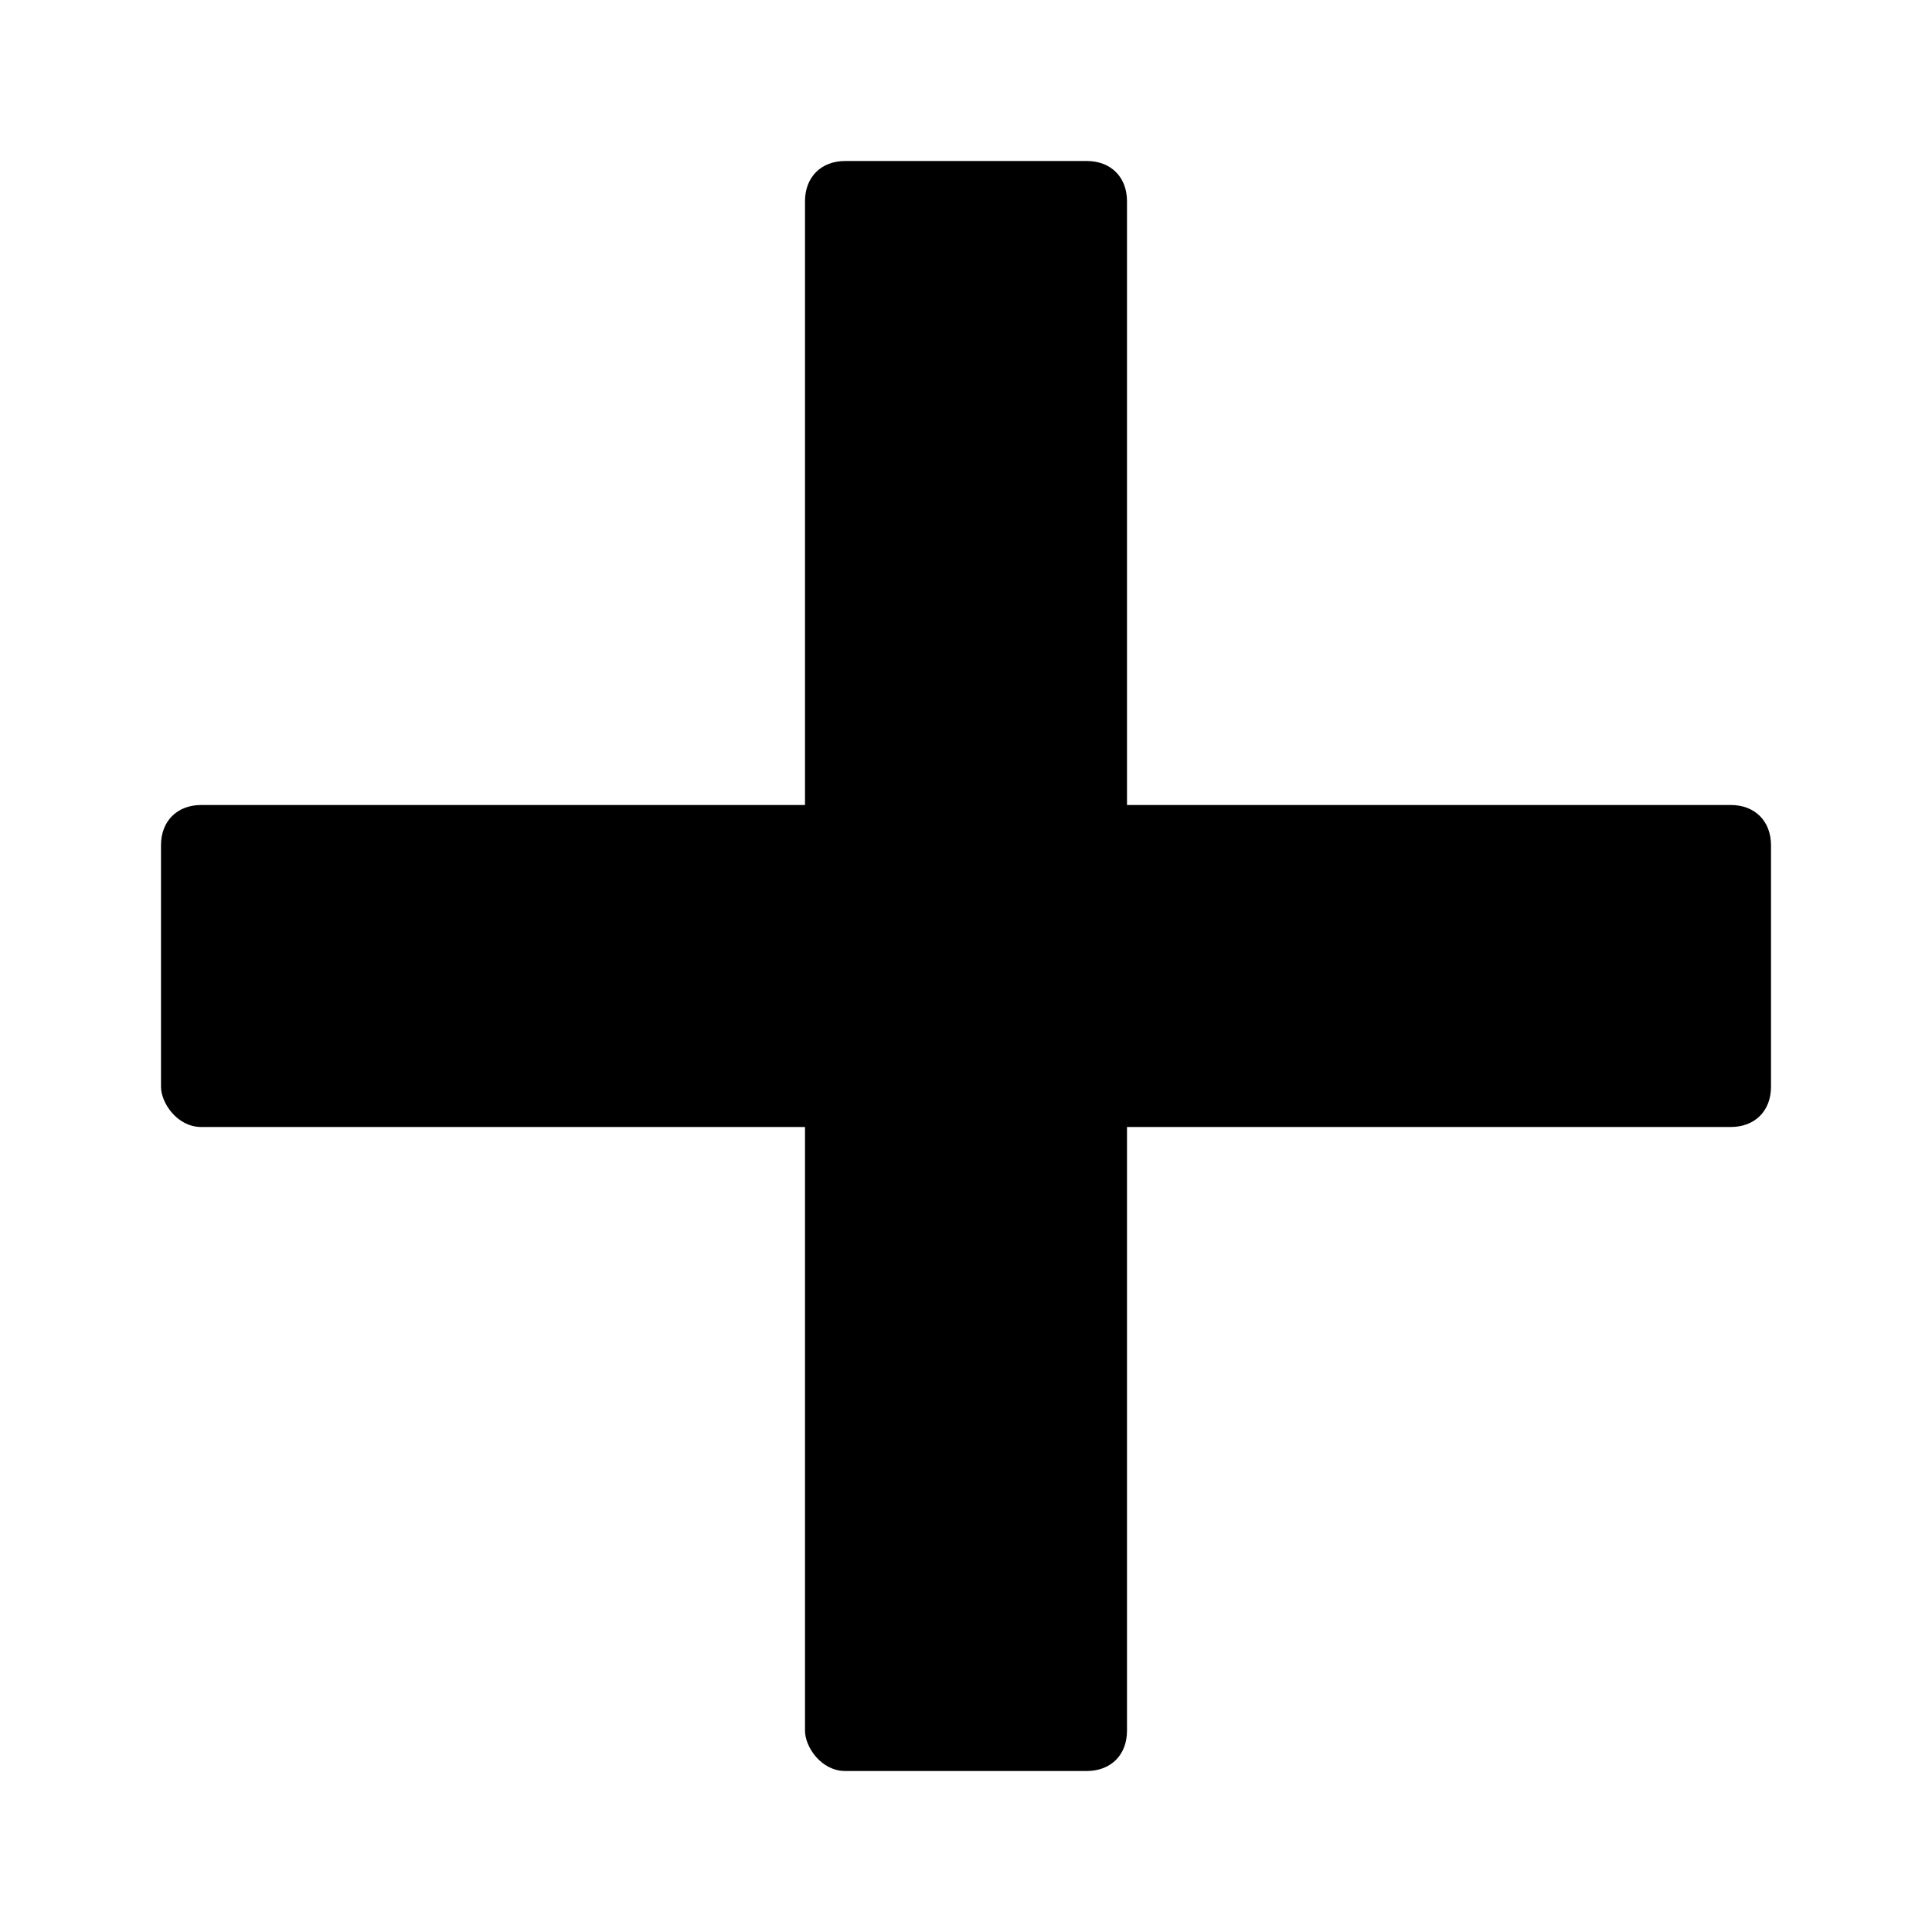
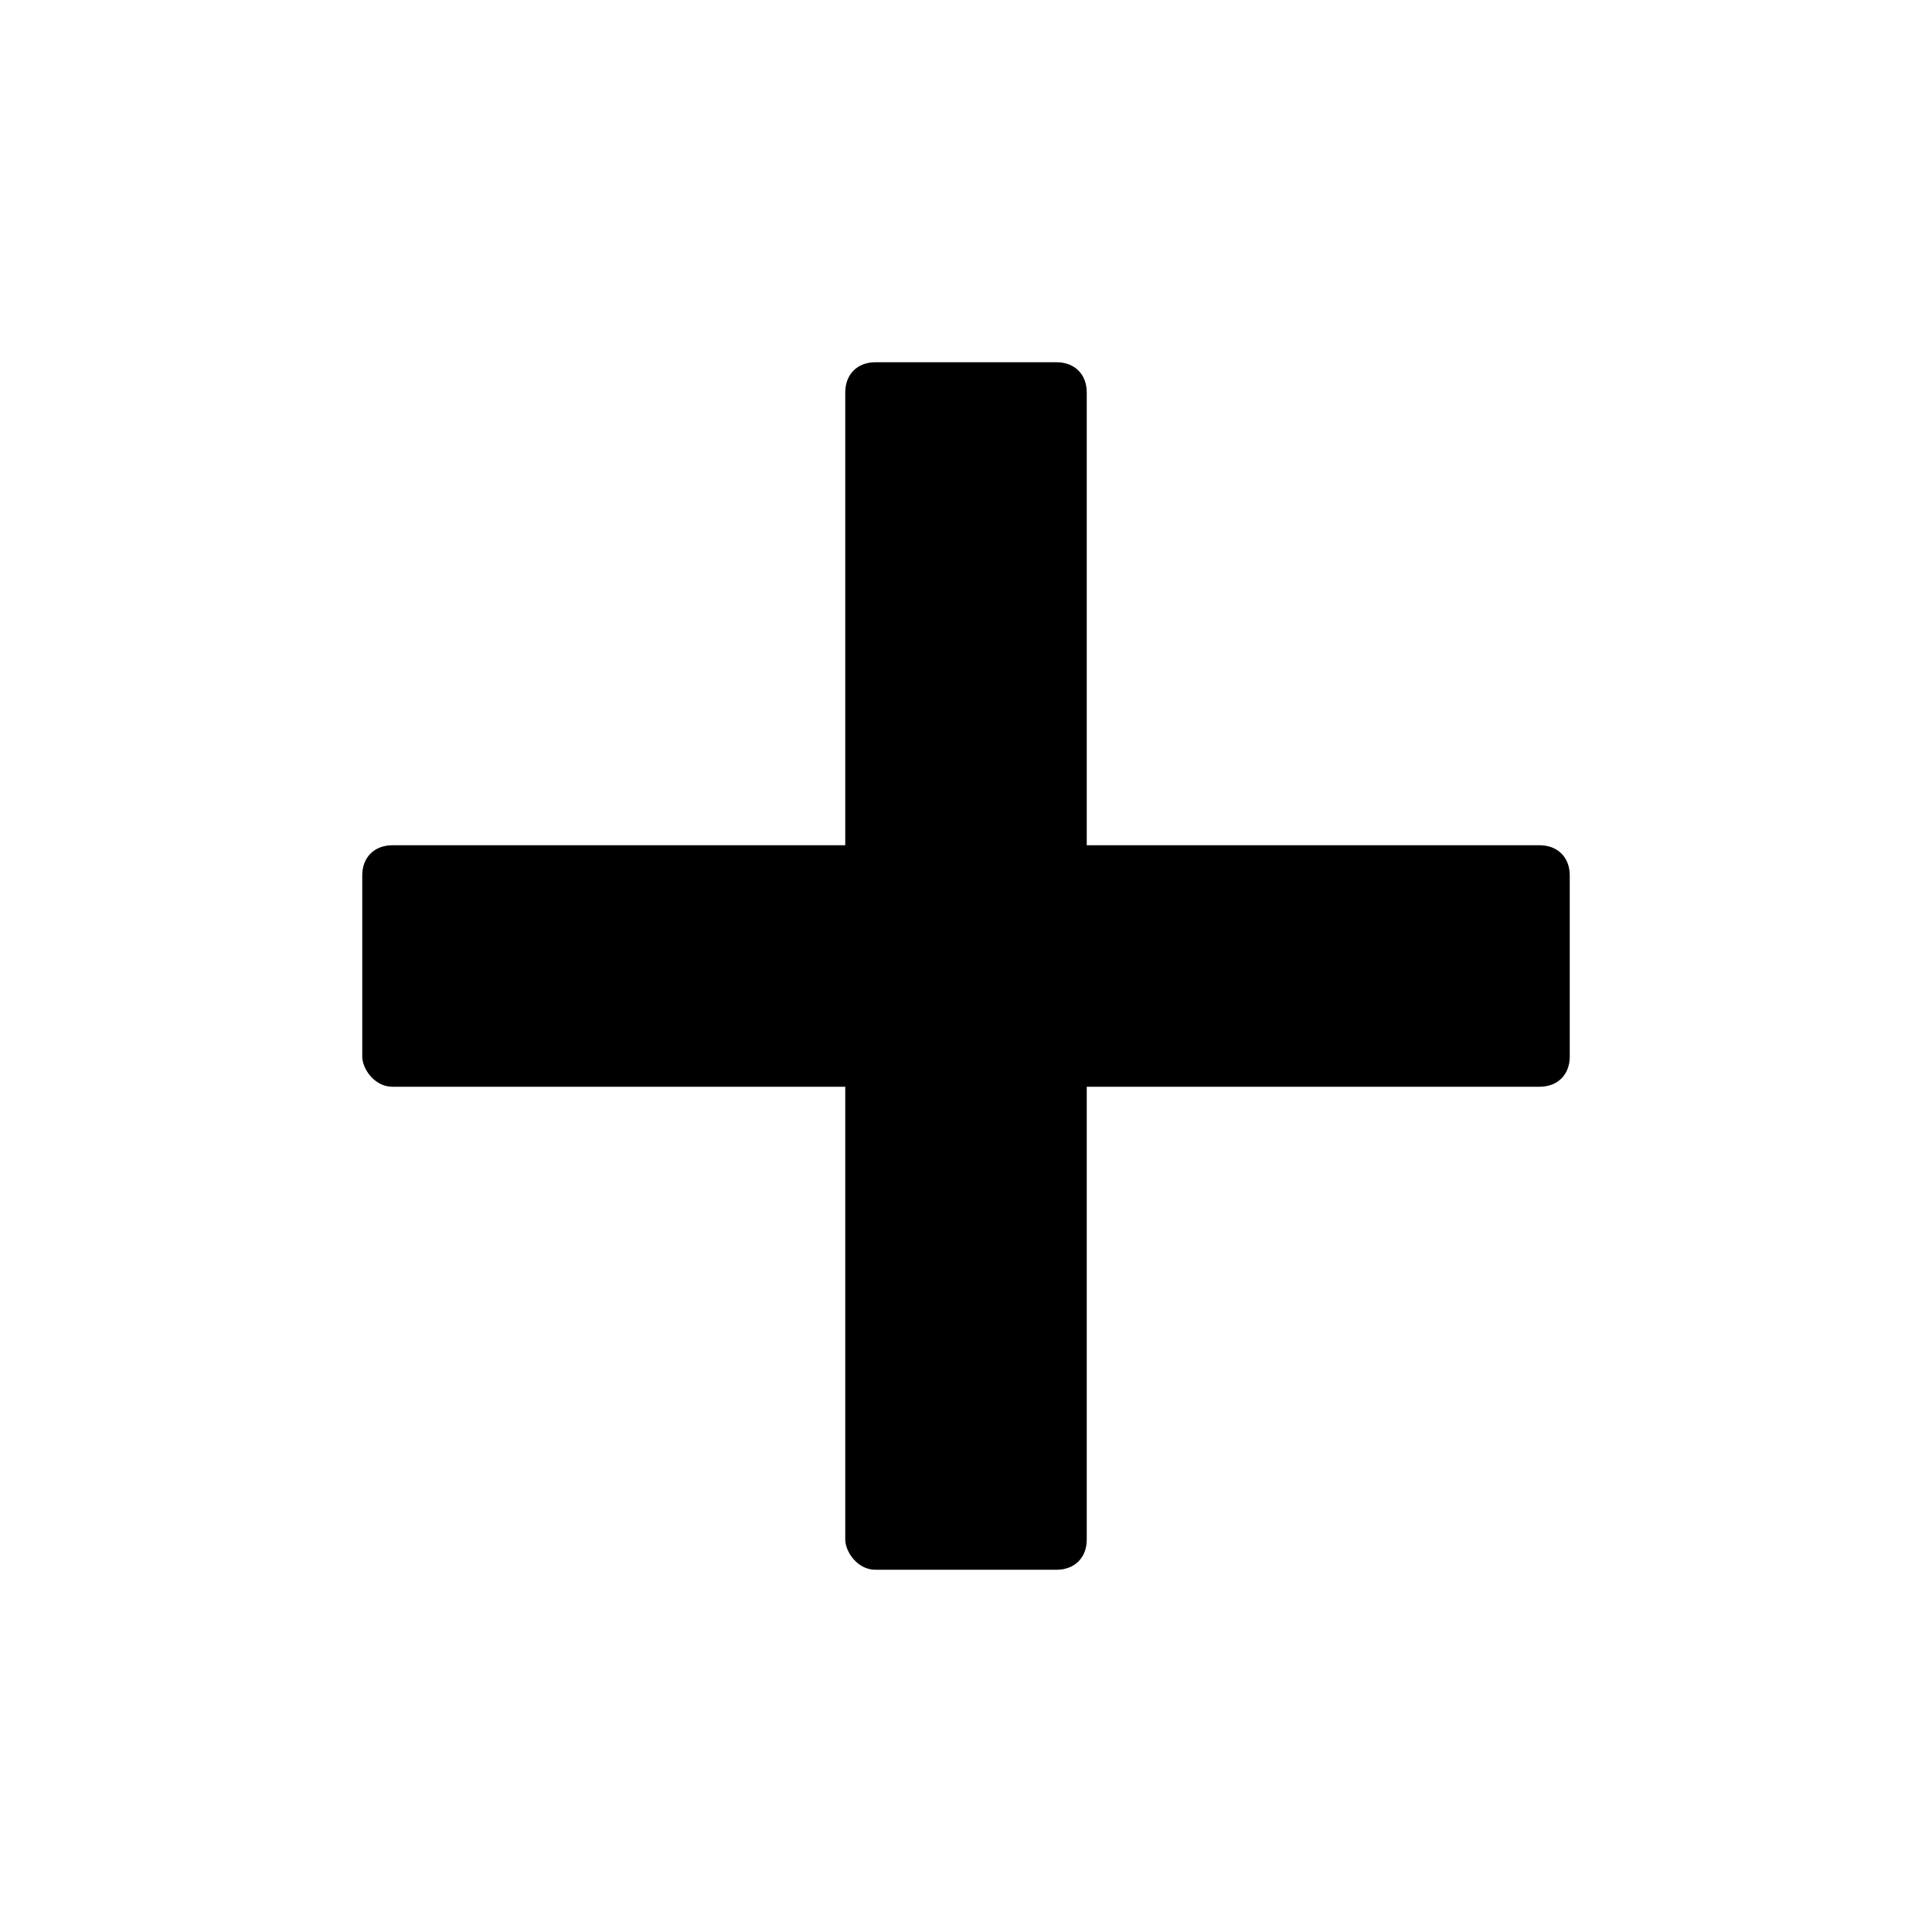
- <svg xmlns="http://www.w3.org/2000/svg" width="24" height="24">
-   <path d="M22 10.5v3c0 .3-.2.5-.5.5h-7.5v7.5c0 .3-.2.5-.5.5h-3c-.3 0-.5-.3-.5-.5v-7.5h-7.5c-.3 0-.5-.3-.5-.5v-3c0-.3.2-.5.5-.5h7.5v-7.5c0-.3.2-.5.5-.5h3c.3 0 .5.2.5.5v7.5h7.5c.3 0 .5.2.5.5z" />
+ <svg xmlns="http://www.w3.org/2000/svg" width="32" height="32">
+   <path d="M26 14.5v3c0 .3-.2.5-.5.5h-7.5v7.5c0 .3-.2.5-.5.5h-3c-.3 0-.5-.3-.5-.5v-7.5h-7.5c-.3 0-.5-.3-.5-.5v-3c0-.3.2-.5.5-.5h7.5v-7.5c0-.3.2-.5.5-.5h3c.3 0 .5.2.5.5v7.5h7.5c.3 0 .5.2.5.5z" />
</svg>
